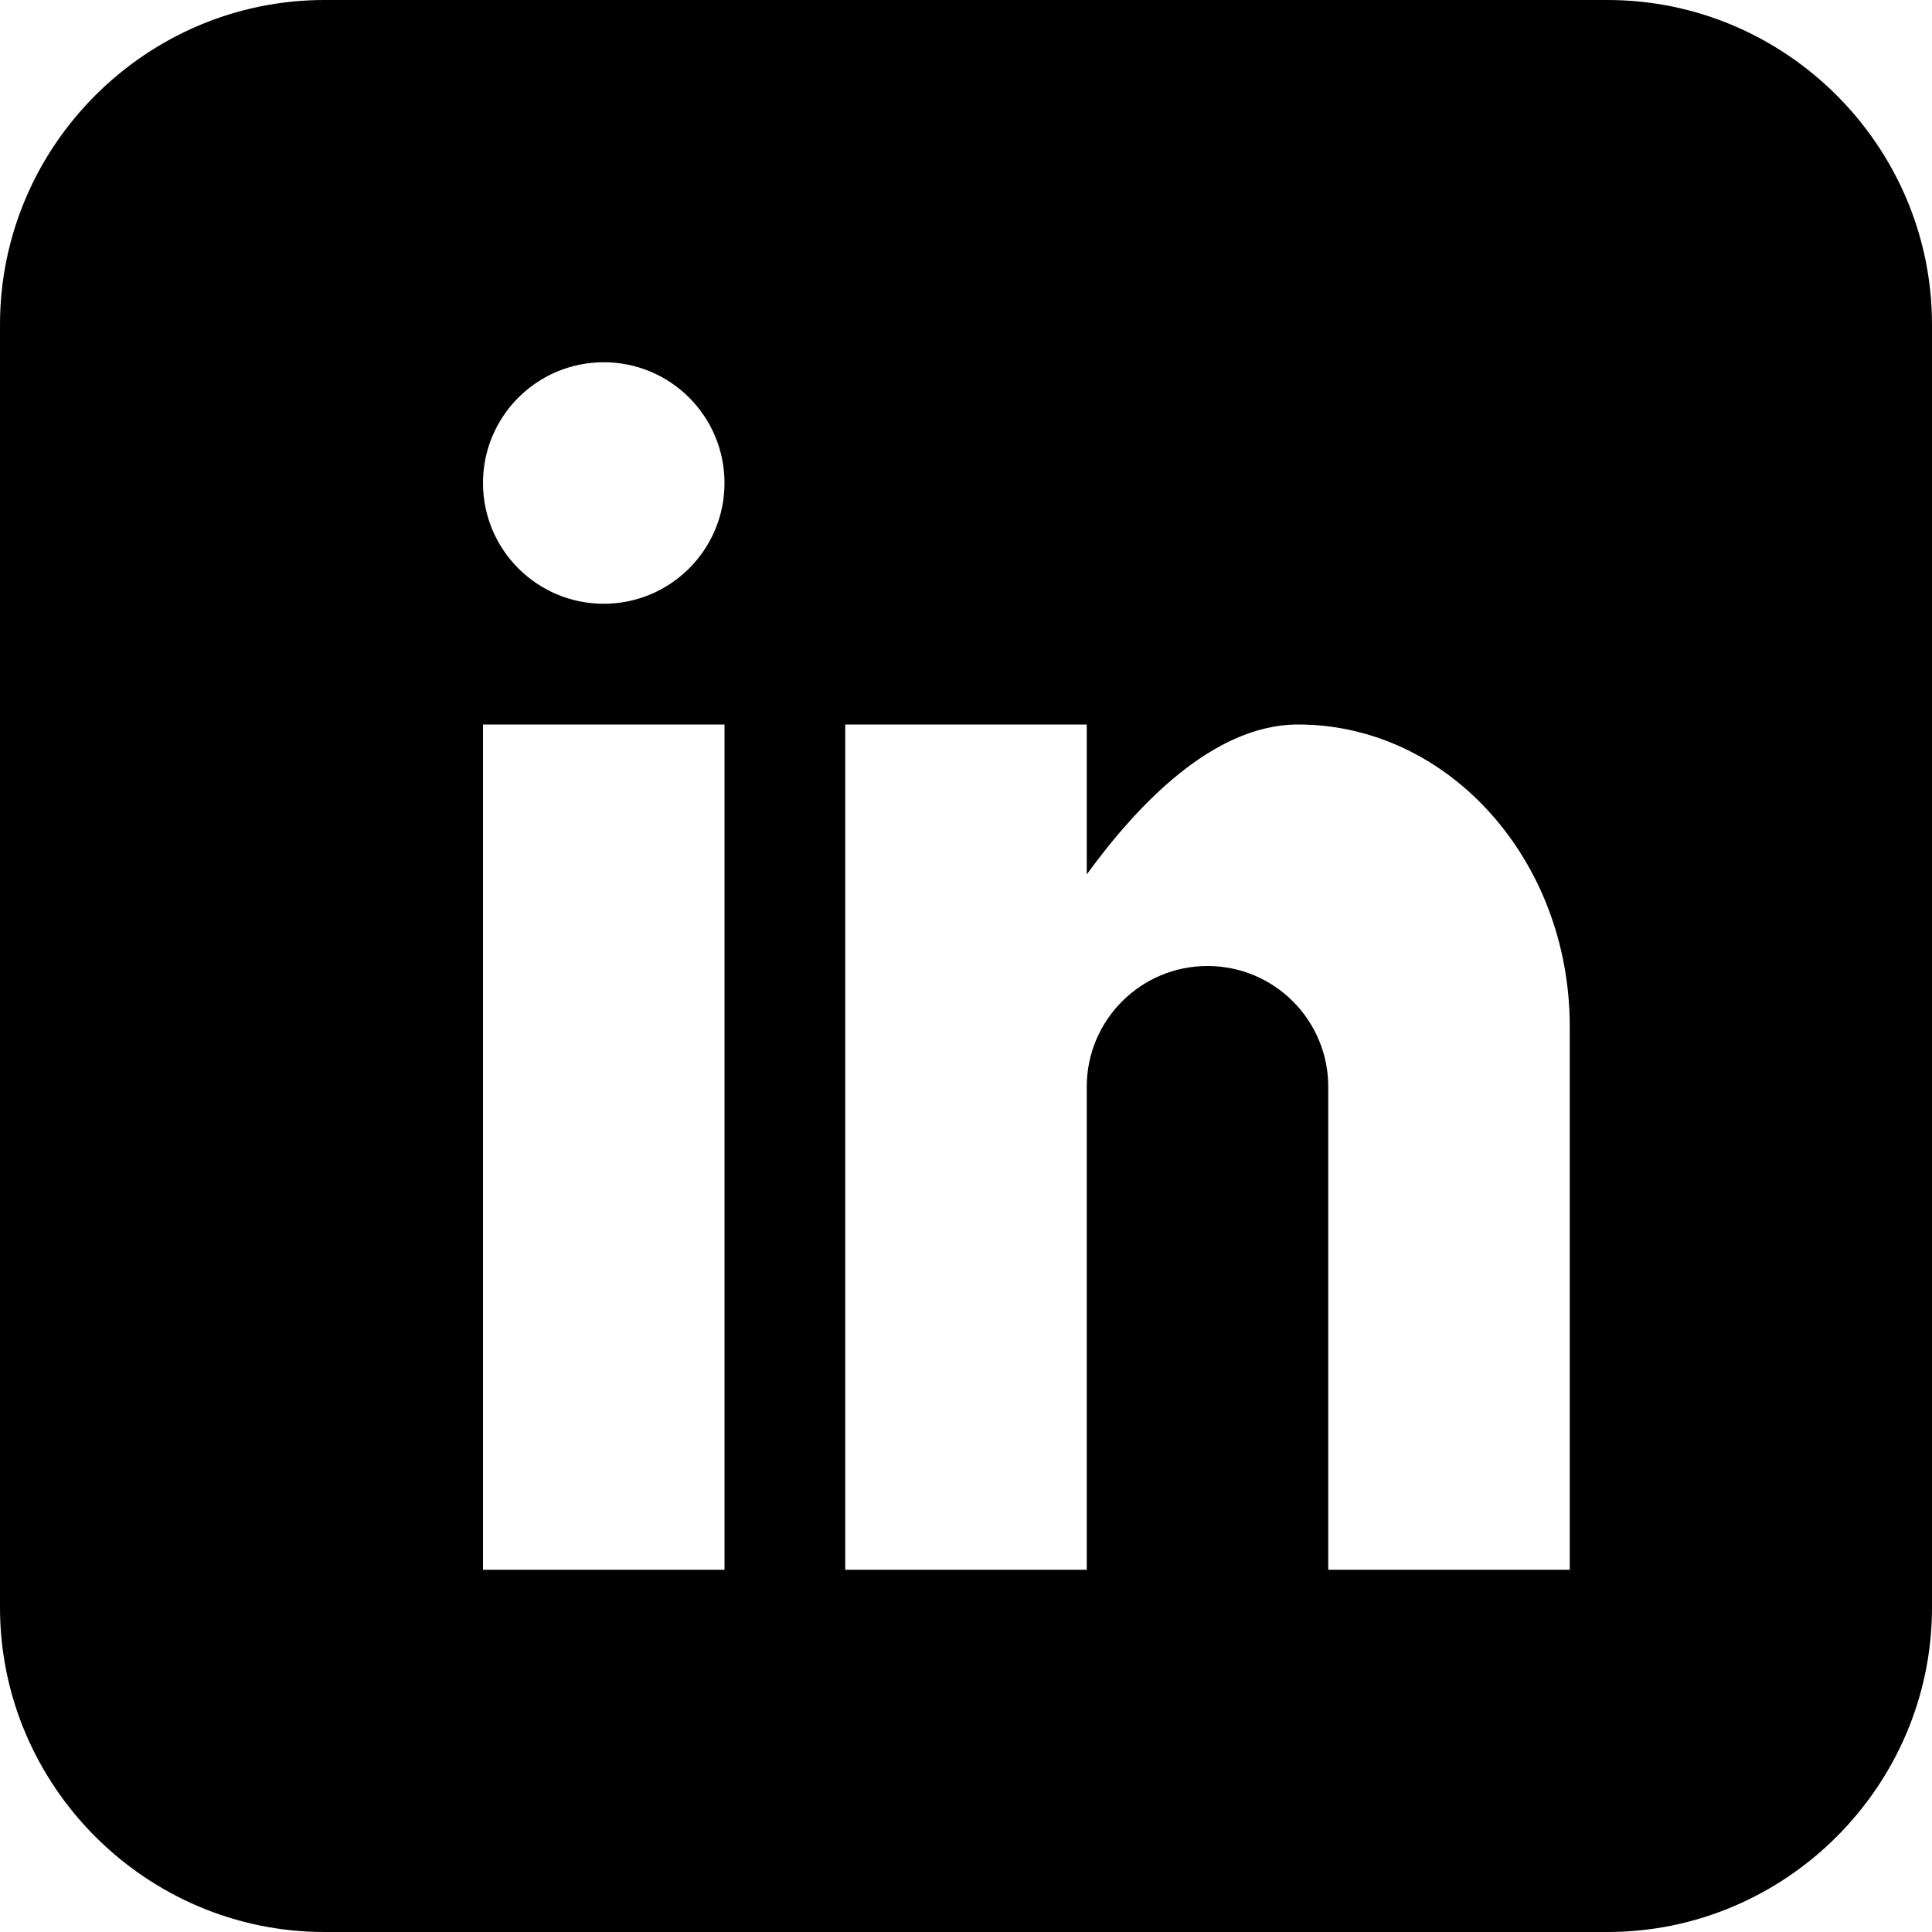
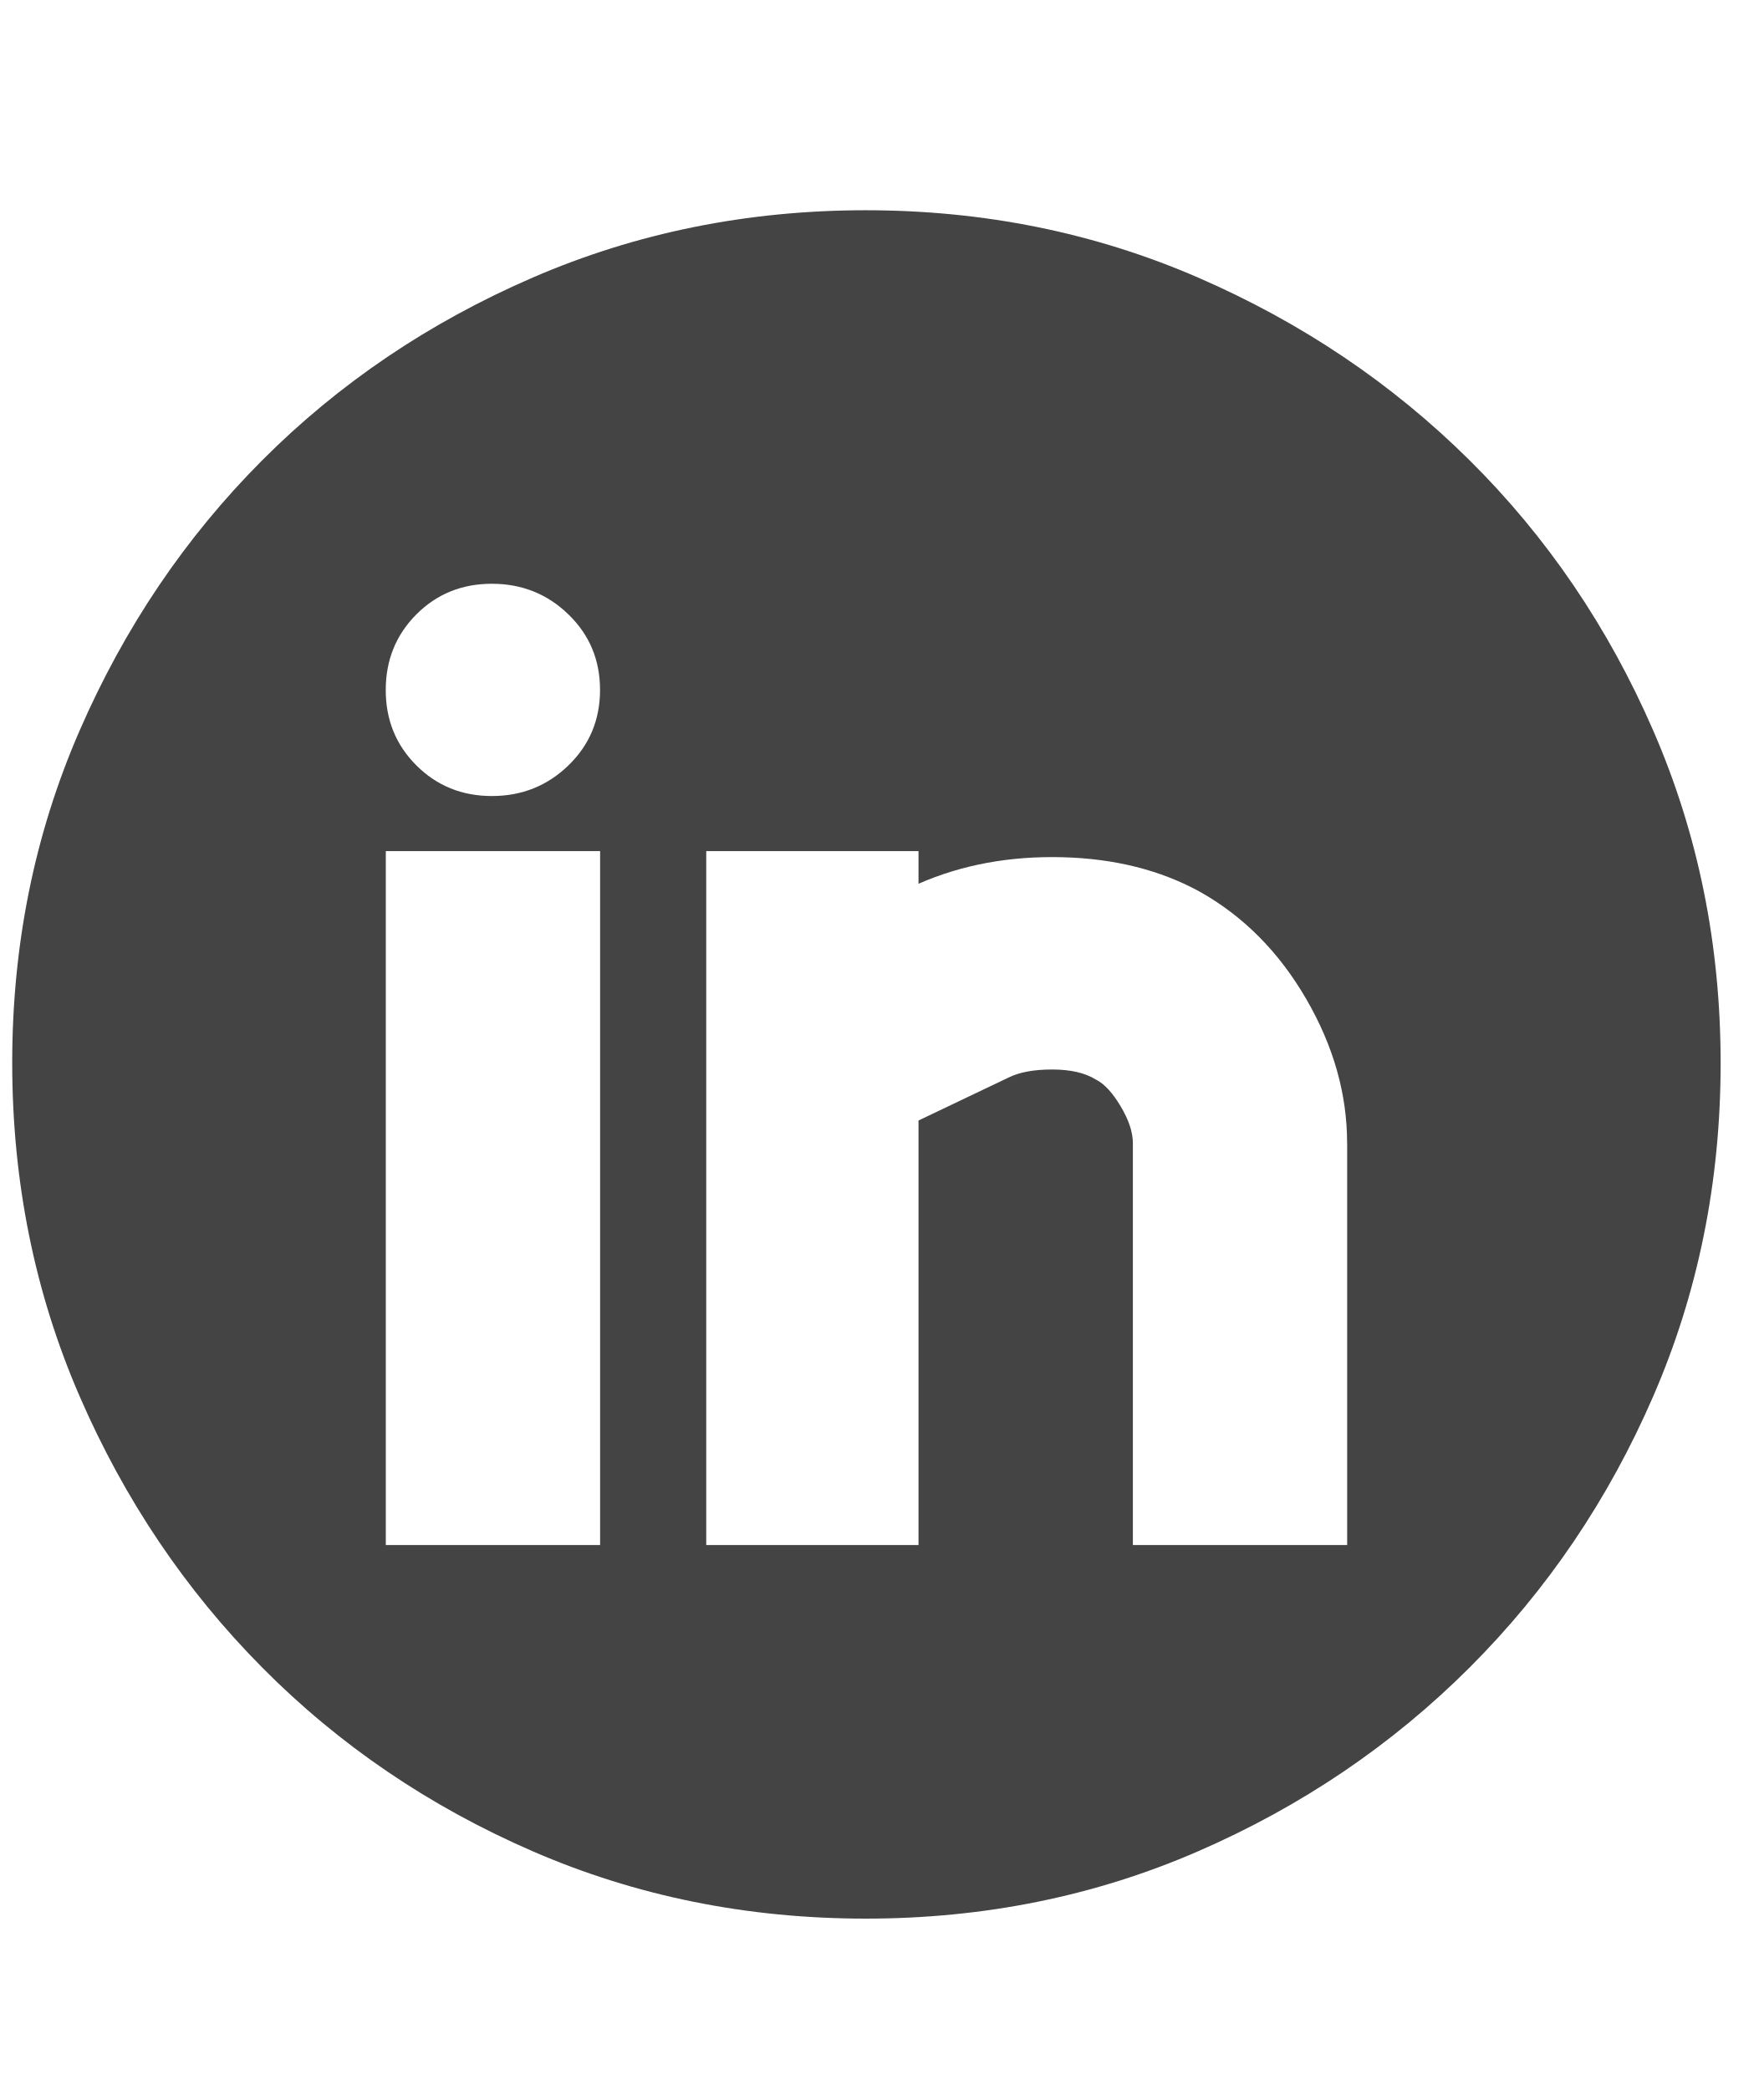
- <svg xmlns="http://www.w3.org/2000/svg" version="1.1" width="32" height="32" viewBox="0 0 32 32">
-   <g id="icomoon-ignore">
- </g>
-   <path d="M26.625 0h-21.25c-2.956 0-5.375 2.419-5.375 5.375v21.25c0 2.956 2.419 5.375 5.375 5.375h21.25c2.956 0 5.375-2.419 5.375-5.375v-21.25c0-2.956-2.419-5.375-5.375-5.375zM12 26h-4v-14h4v14zM10 10c-1.105 0-2-0.895-2-2s0.895-2 2-2 2 0.895 2 2-0.895 2-2 2zM26 26h-4v-8c0-1.105-0.895-2-2-2s-2 0.895-2 2v8h-4v-14h4v2.483c0.825-1.133 2.086-2.483 3.5-2.483 2.485 0 4.5 2.239 4.5 5v9z" fill="#000000" />
+ <svg xmlns="http://www.w3.org/2000/svg" version="1.1" width="27" height="32" viewBox="0 0 27 32">
+   <path d="M13.25 3.219q2.719 0 5.094 1.031t4.156 2.797 2.813 4.141 1.031 5.094-1.031 5.094-2.813 4.156-4.156 2.813-5.094 1.031-5.094-1.031-4.141-2.813-2.797-4.156-1.031-5.094 1.031-5.094 2.797-4.141 4.141-2.797 5.094-1.031zM9.188 13.031h-3.281v10.625h3.281v-10.625zM7.531 12.188q0.688 0 1.172-0.469t0.484-1.156-0.484-1.156-1.172-0.469-1.156 0.469-0.469 1.156 0.469 1.156 1.156 0.469zM20.625 17.5q0-1.125-0.625-2.203t-1.625-1.641q-0.906-0.5-2.109-0.531t-2.203 0.406v-0.5h-3.25v10.625h3.25v-6.5l1.375-0.656q0.25-0.125 0.672-0.125t0.672 0.156q0.188 0.094 0.375 0.406t0.188 0.563v6.156h3.281v-6.156z" fill="#444444" />
</svg>
